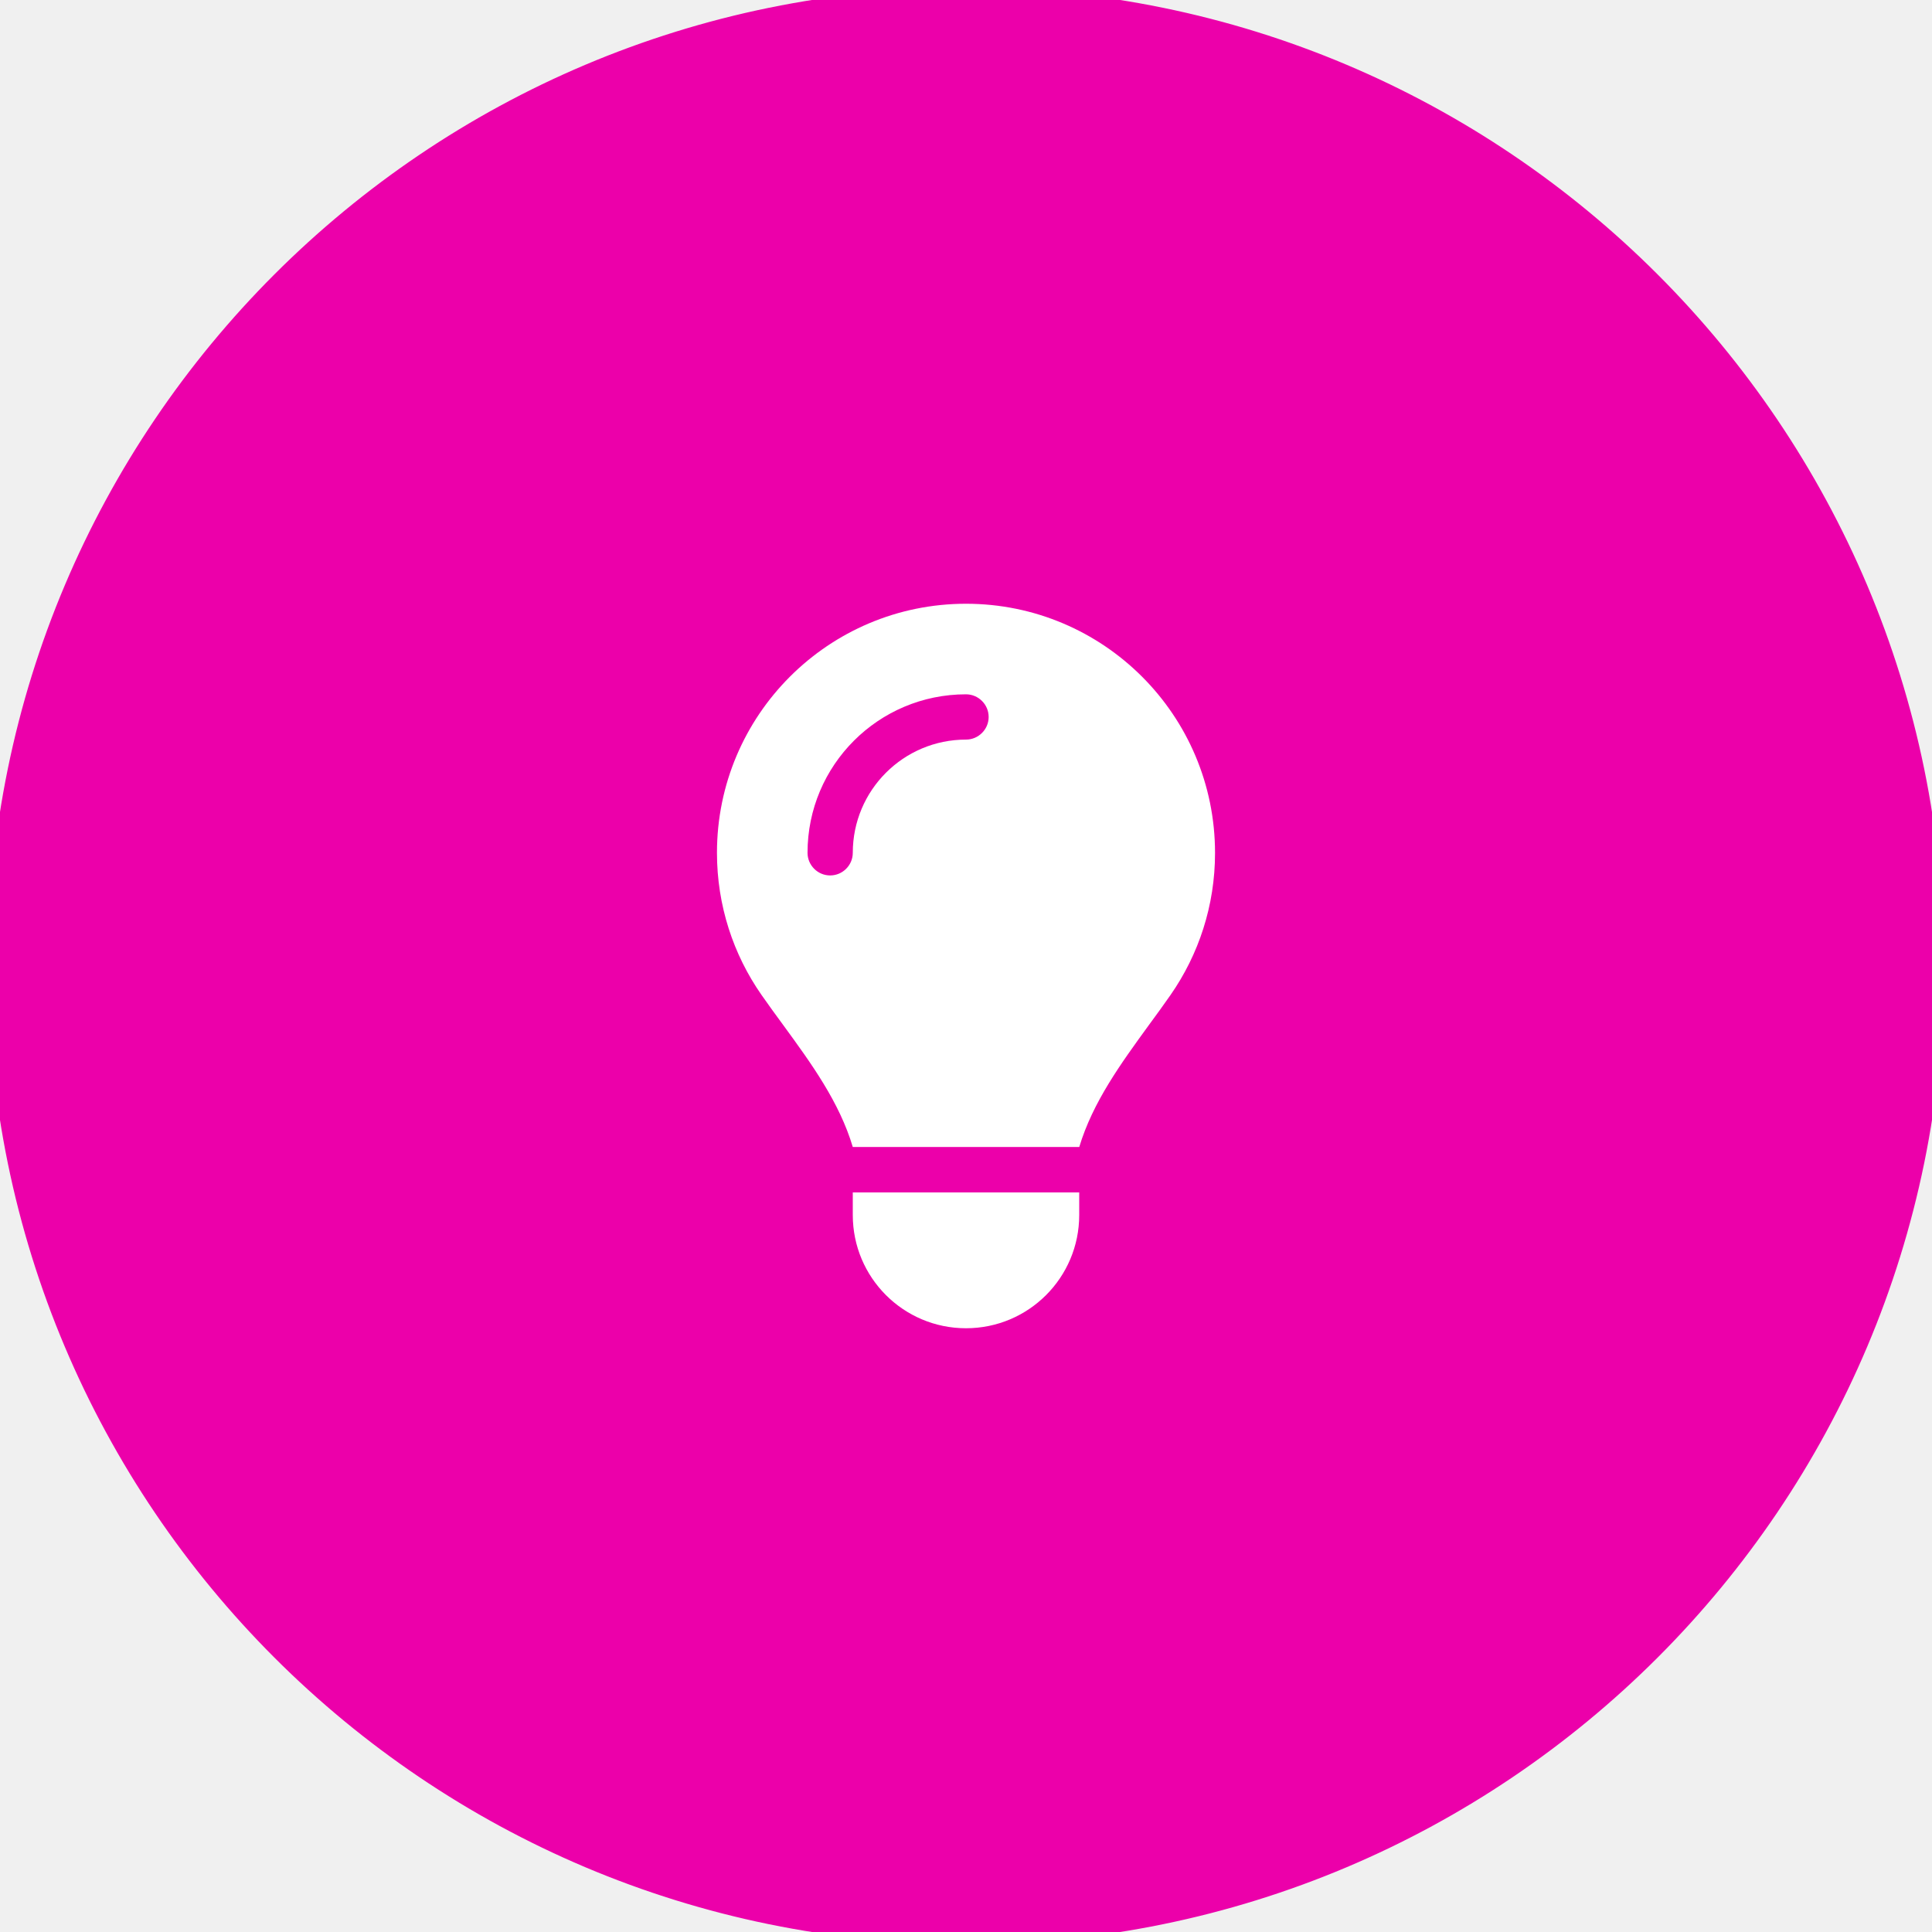
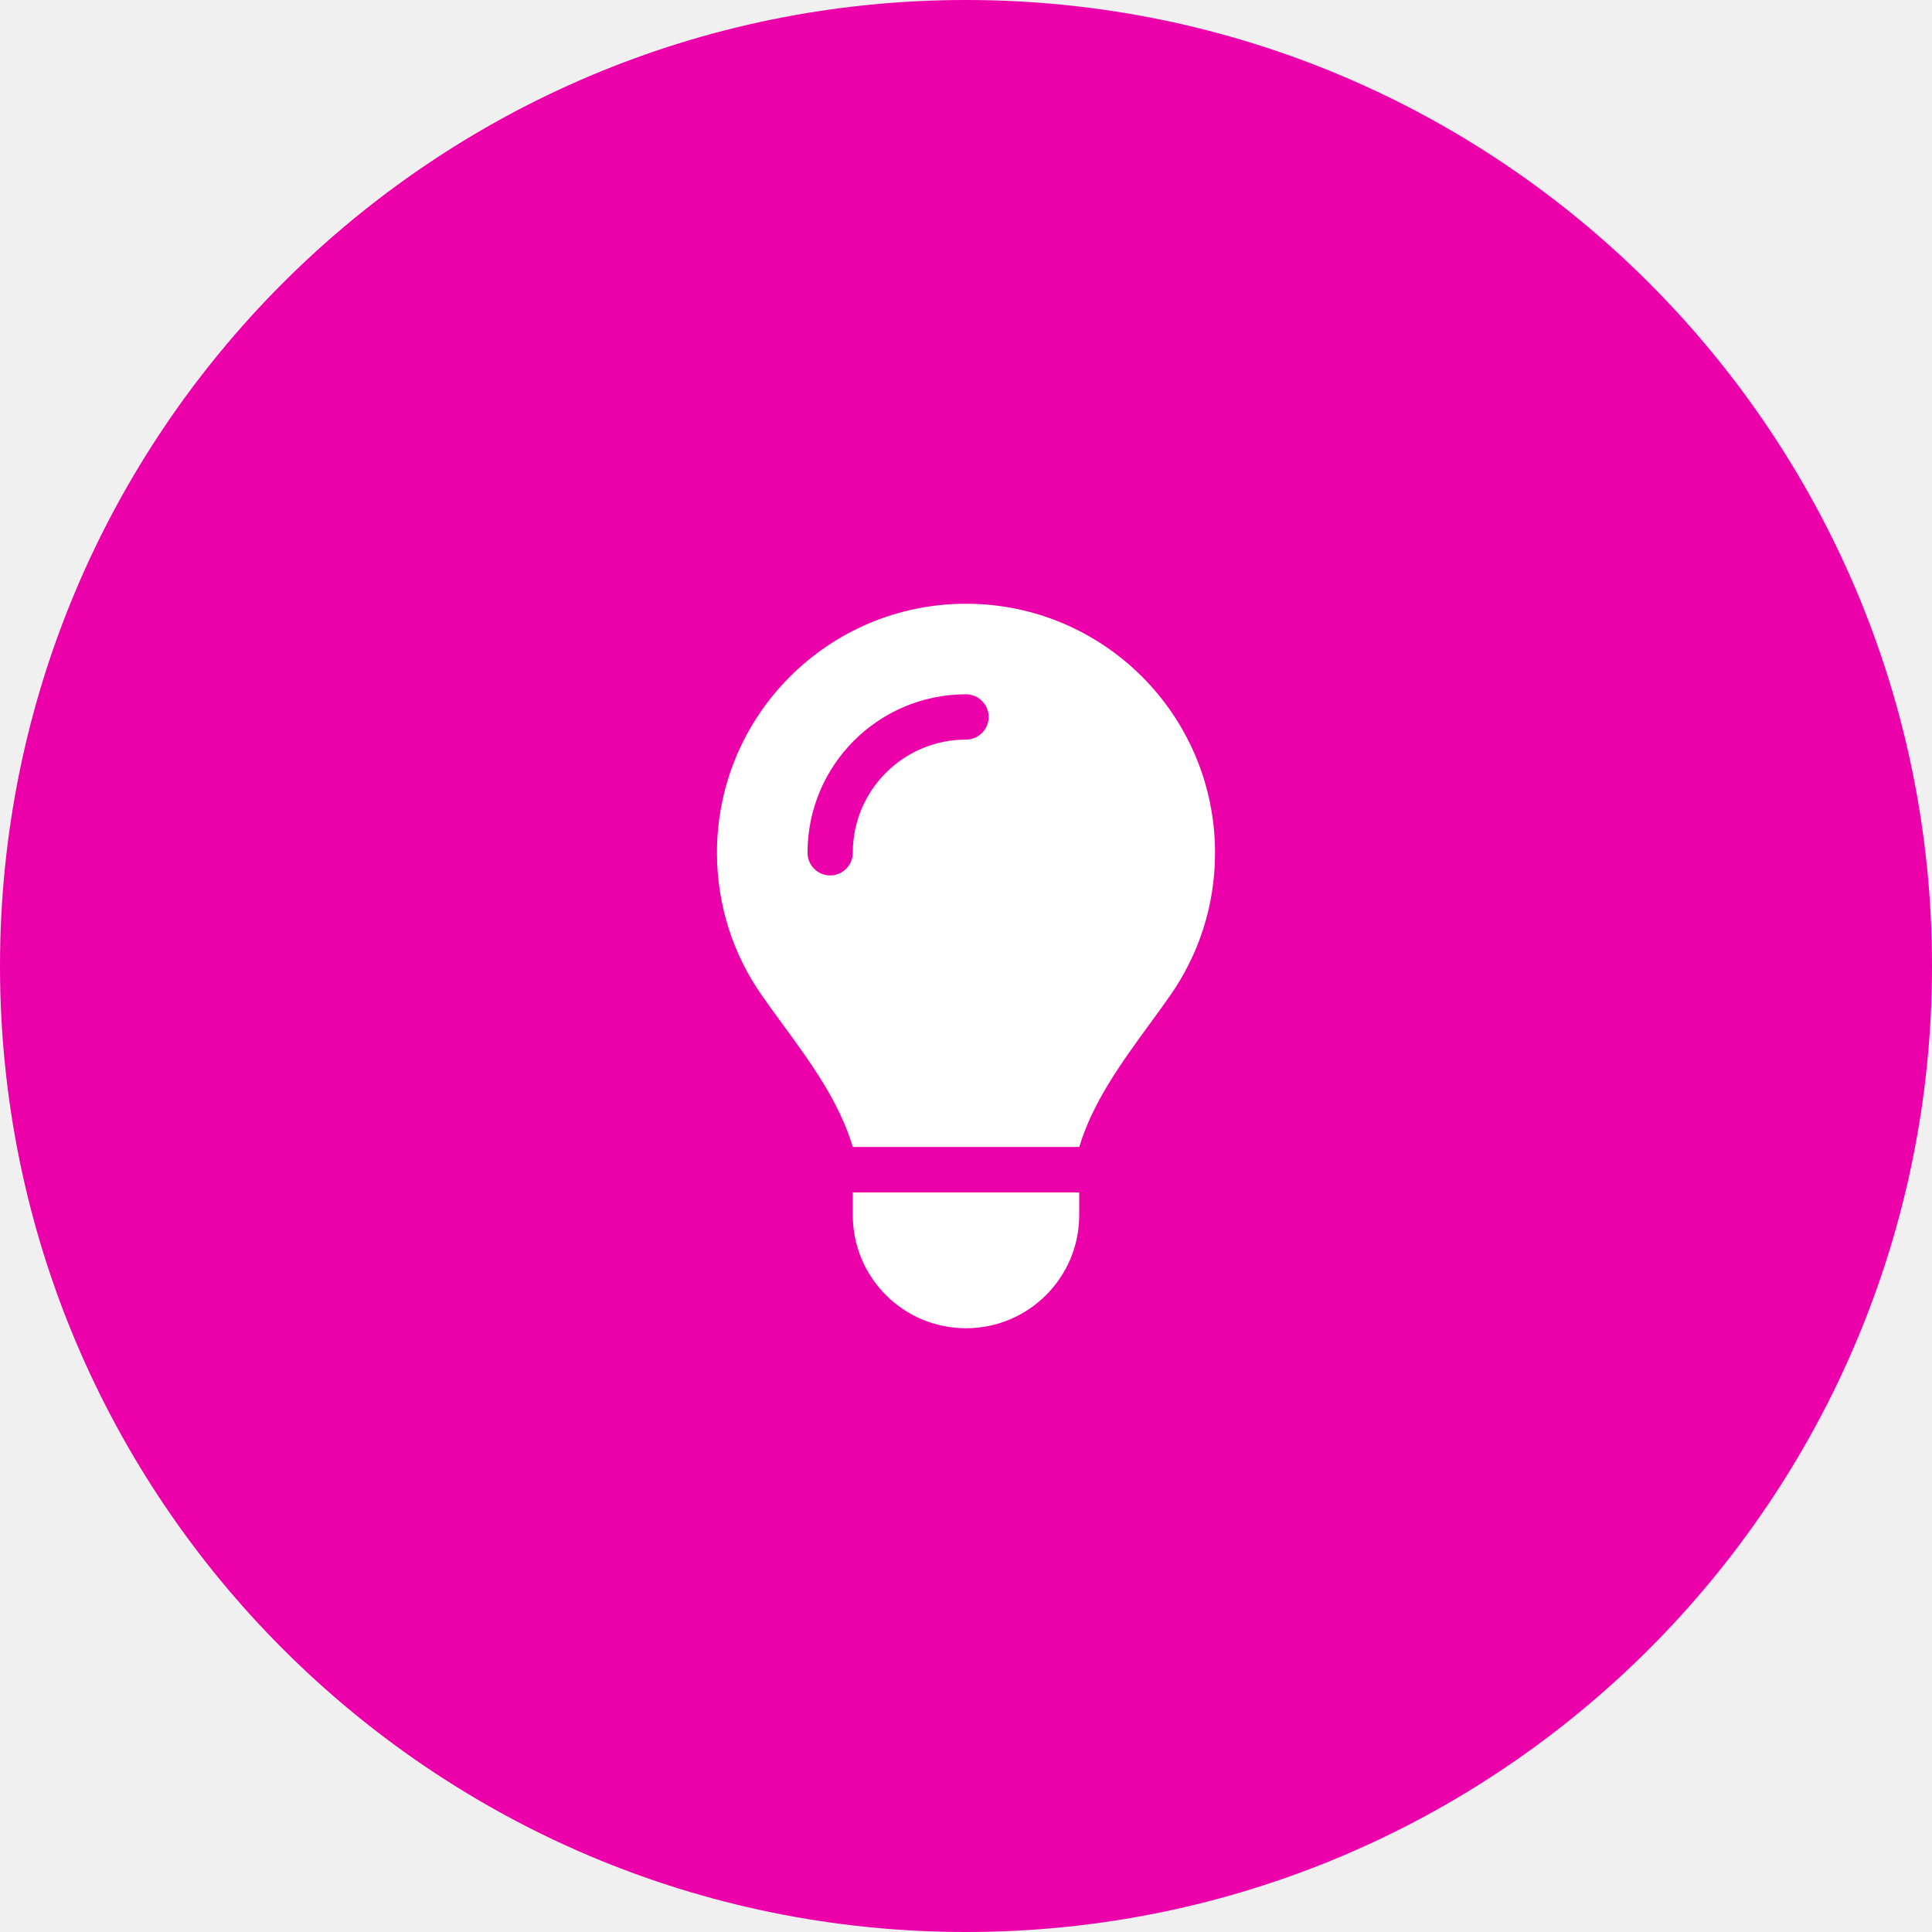
<svg xmlns="http://www.w3.org/2000/svg" width="80" height="80" viewBox="0 0 80 80" fill="none">
-   <path d="M40 0C62.091 0 80 17.909 80 40C80 62.091 62.091 80 40 80C17.909 80 0 62.091 0 40C0 17.909 17.909 0 40 0Z" fill="#EC00AA" />
-   <path d="M40 0C62.091 0 80 17.909 80 40C80 62.091 62.091 80 40 80C17.909 80 0 62.091 0 40C0 17.909 17.909 0 40 0Z" stroke="#EC00AA" />
+   <path d="M0 40C0 17.909 17.909 0 40 0C62.091 0 80 17.909 80 40C80 62.091 62.091 80 40 80C17.909 80 0 62.091 0 40Z" fill="#EC00AA" />
  <path d="M51.25 55H28.75V25H51.25V55Z" stroke="#EC00AA" />
  <path d="M51.25 55H28.75V25H51.25V55Z" stroke="#EC00AA" />
  <path d="M44.688 47.5C45.25 45.631 46.416 44.037 47.57 42.449C47.875 42.033 48.18 41.617 48.473 41.195C49.633 39.525 50.312 37.504 50.312 35.318C50.312 29.617 45.695 25 40 25C34.305 25 29.688 29.617 29.688 35.312C29.688 37.498 30.367 39.525 31.527 41.19C31.82 41.611 32.125 42.027 32.43 42.443C33.59 44.031 34.756 45.631 35.312 47.494H44.688V47.5ZM40 55C42.59 55 44.688 52.902 44.688 50.312V49.375H35.312V50.312C35.312 52.902 37.41 55 40 55ZM35.312 35.312C35.312 35.828 34.891 36.25 34.375 36.25C33.859 36.25 33.438 35.828 33.438 35.312C33.438 31.686 36.373 28.75 40 28.75C40.516 28.75 40.938 29.172 40.938 29.688C40.938 30.203 40.516 30.625 40 30.625C37.41 30.625 35.312 32.723 35.312 35.312Z" fill="white" />
</svg>
